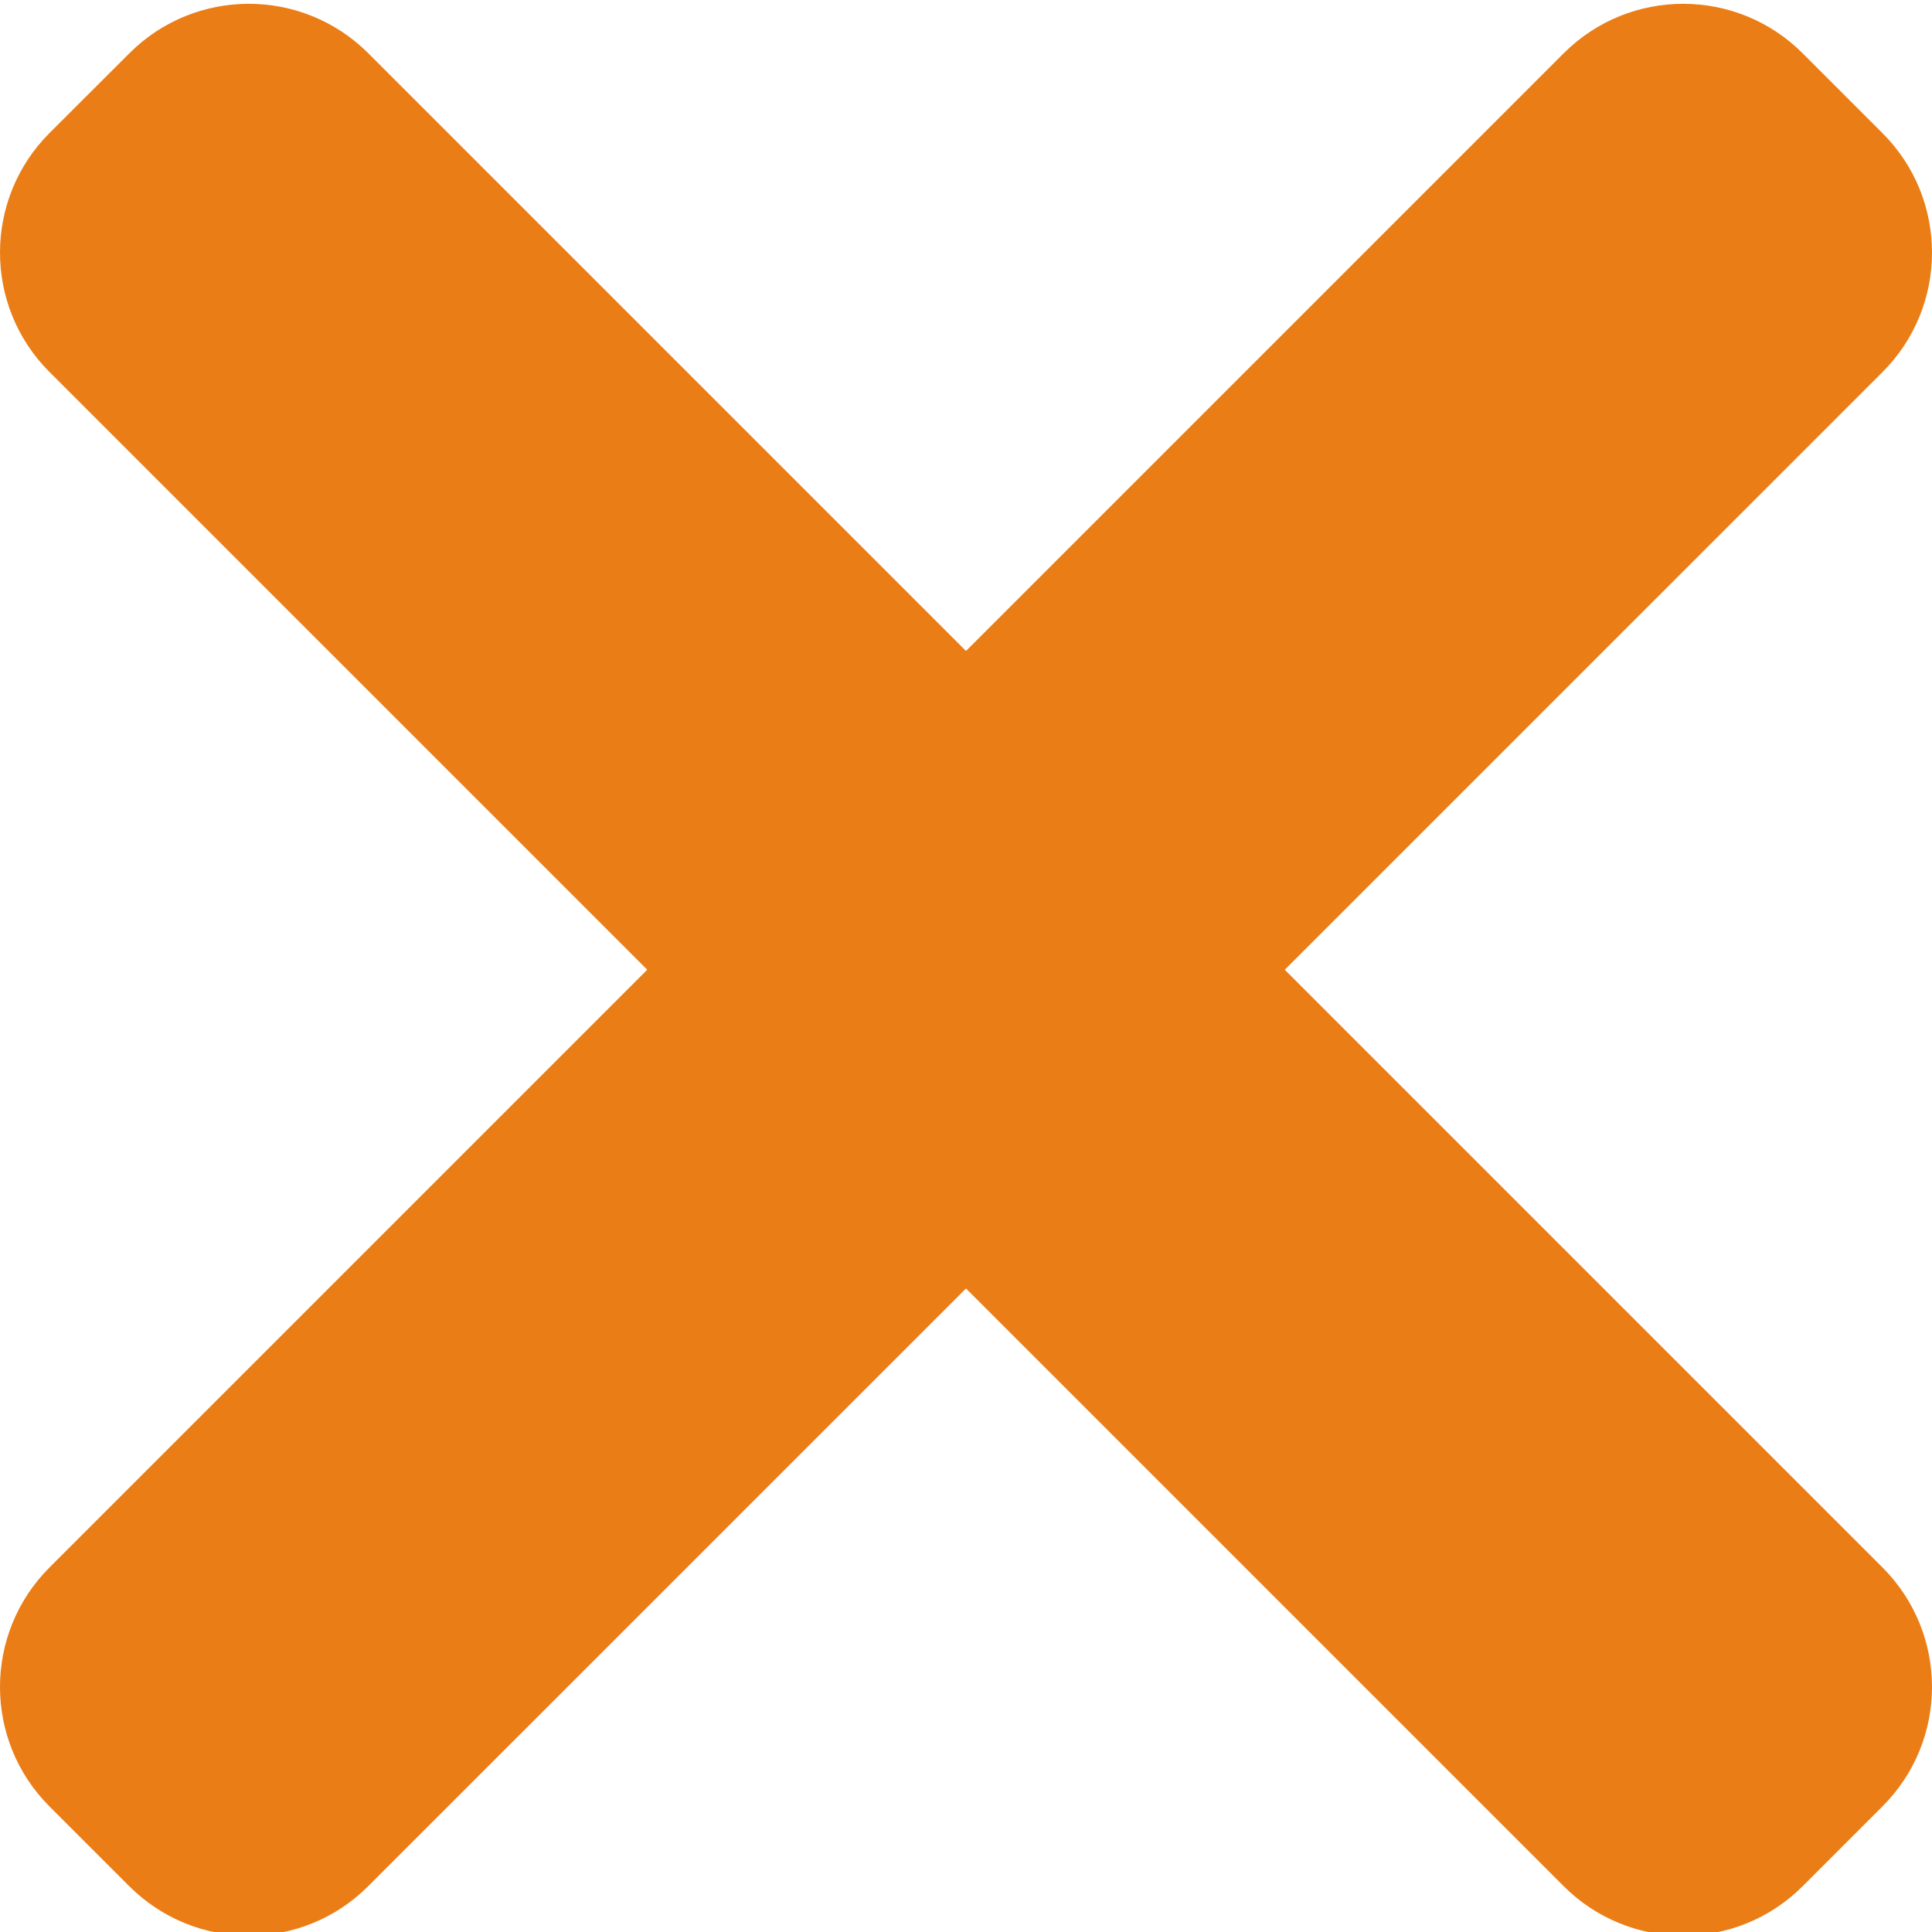
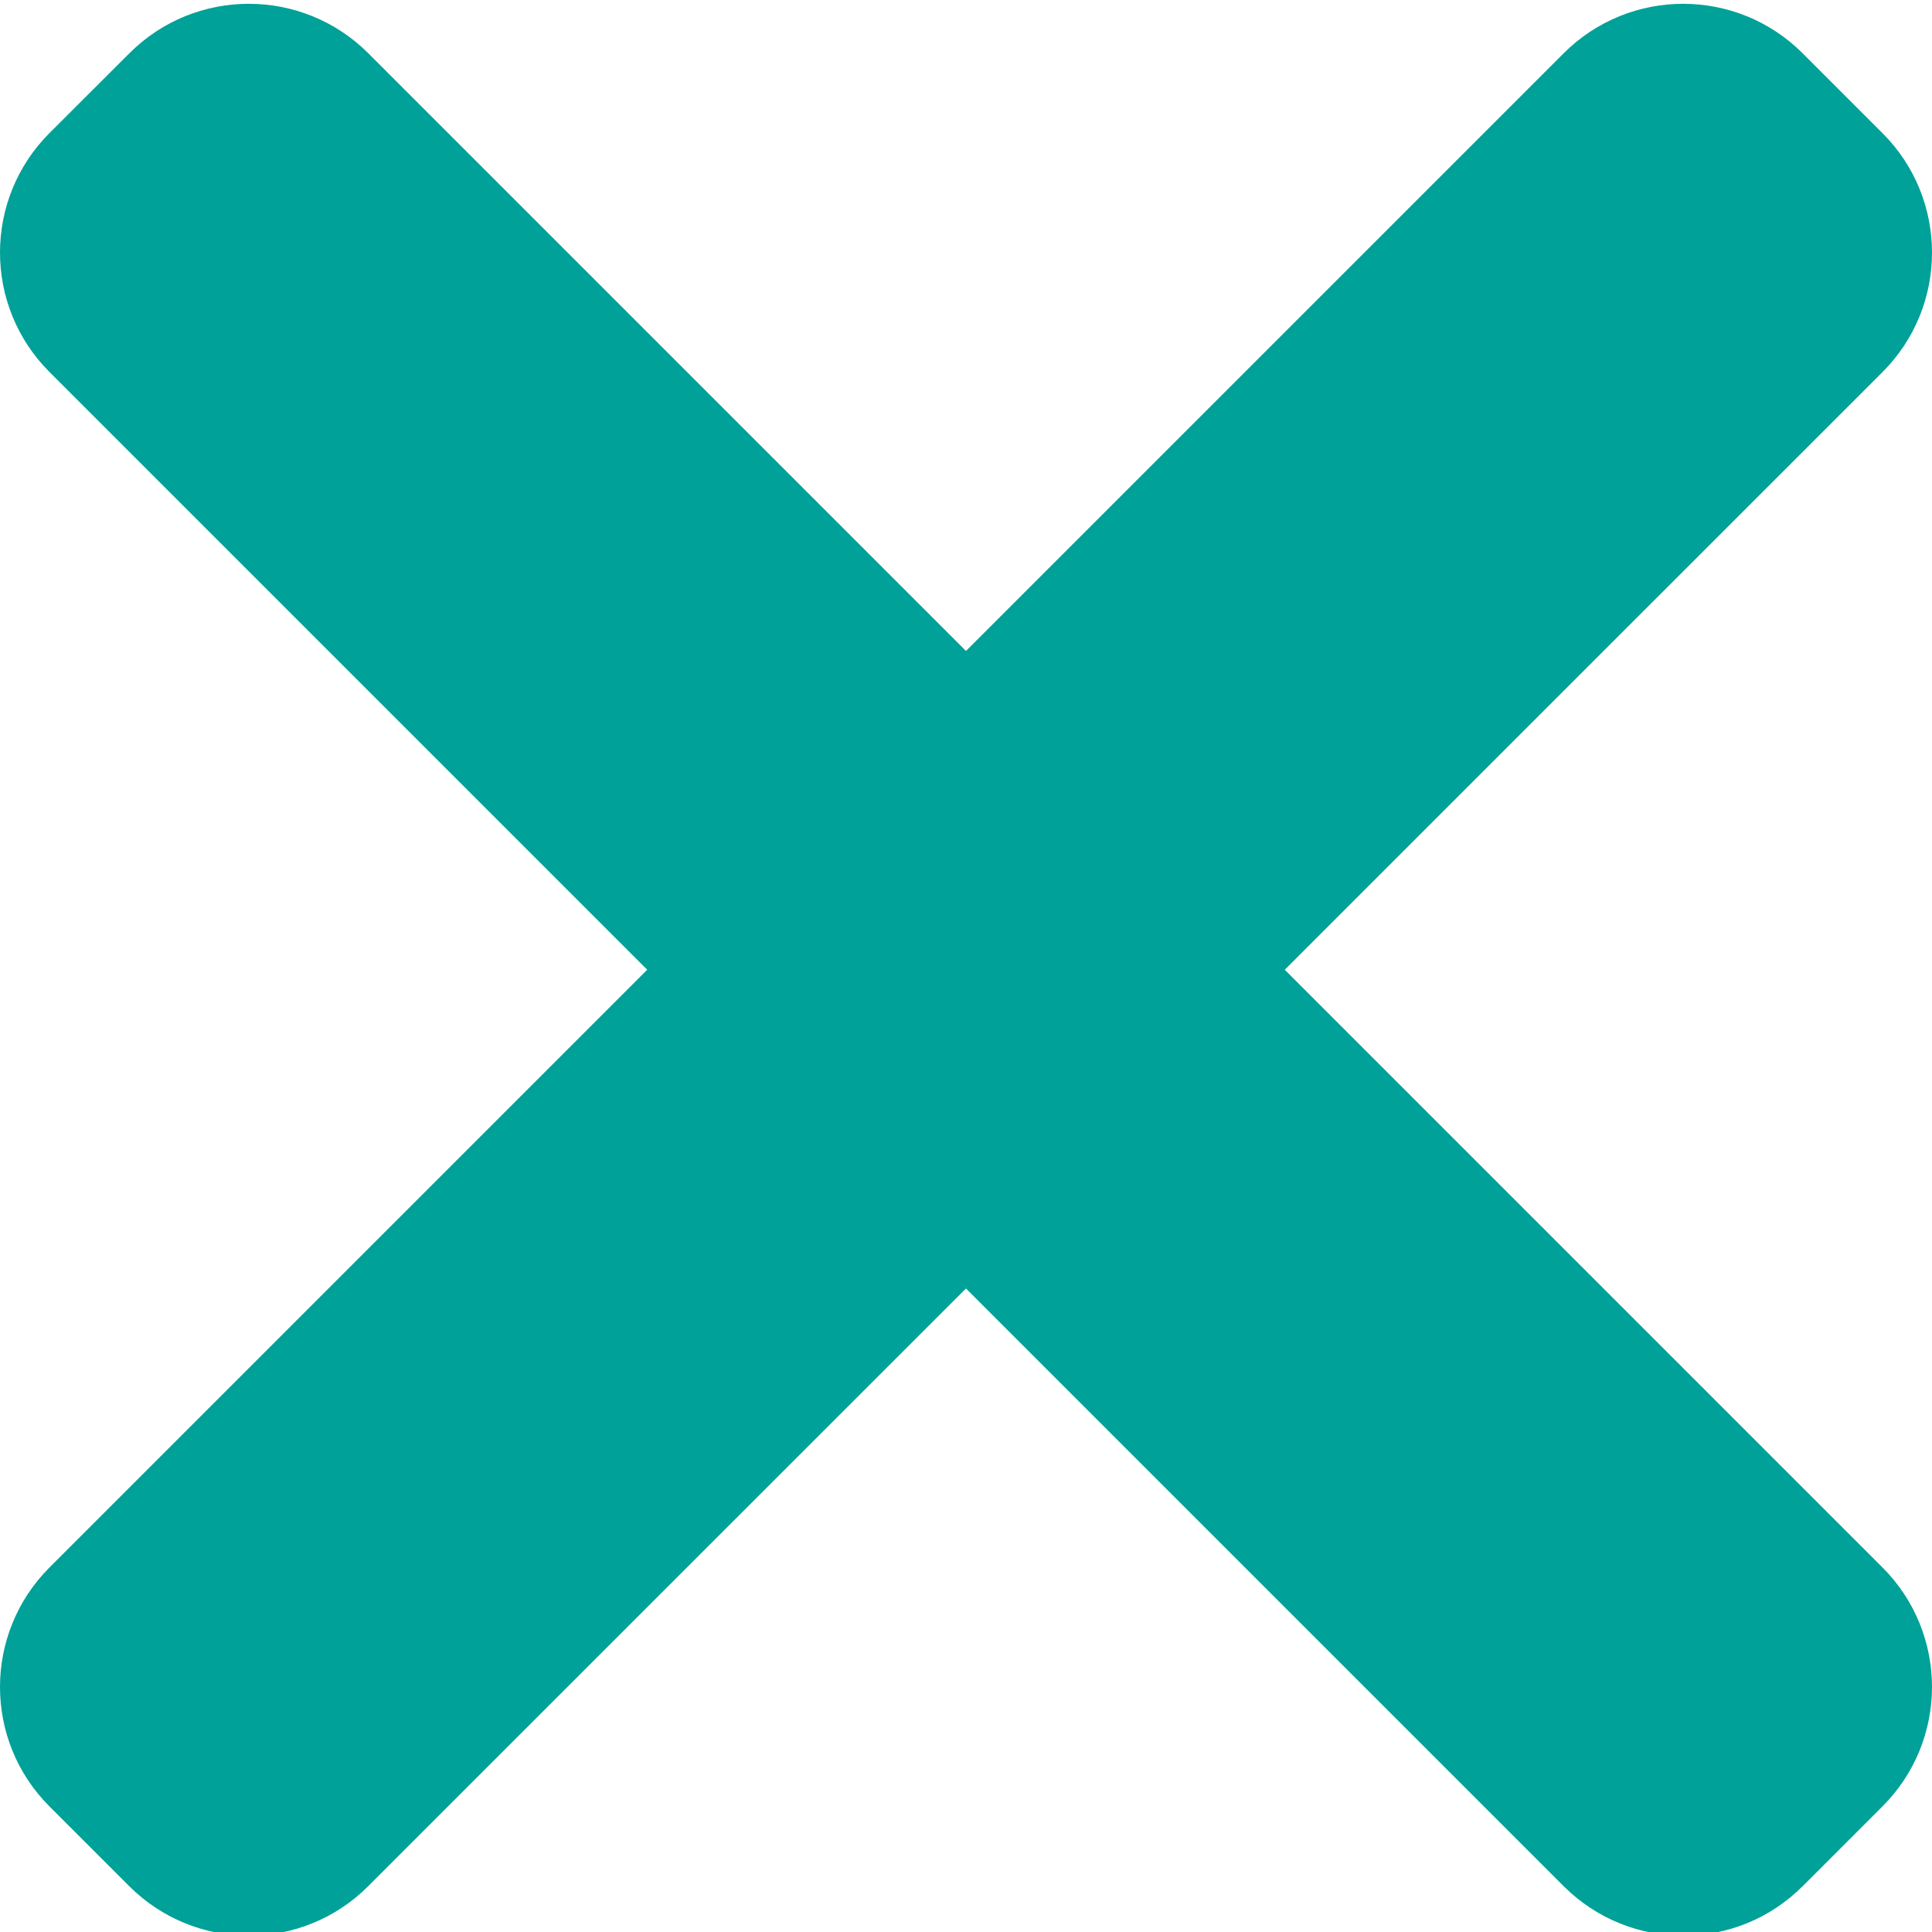
<svg xmlns="http://www.w3.org/2000/svg" height="512px" viewBox="0 0 365.717 365" width="512px">
  <g>
-     <g fill="#f44336">
-       <path d="m356.34 296.348-286.613-286.613c-12.5-12.5-32.766-12.5-45.246 0l-15.105 15.082c-12.5 12.504-12.5 32.77 0 45.25l286.613 286.613c12.504 12.5 32.77 12.5 45.25 0l15.082-15.082c12.523-12.48 12.523-32.75.02-45.25zm0 0" data-original="#F44336" class="active-path" data-old_color="#F44336" fill="#EB7D16" />
-       <path d="m295.988 9.734-286.613 286.613c-12.5 12.5-12.5 32.77 0 45.25l15.082 15.082c12.504 12.5 32.77 12.5 45.25 0l286.633-286.594c12.504-12.5 12.504-32.766 0-45.246l-15.082-15.082c-12.5-12.523-32.766-12.523-45.27-.023zm0 0" data-original="#F44336" class="active-path" data-old_color="#F44336" fill="#EB7D16" />
+     <g fill="#00a198">
+       <path d="m356.34 296.348-286.613-286.613c-12.5-12.5-32.766-12.5-45.246 0l-15.105 15.082c-12.5 12.504-12.5 32.77 0 45.25l286.613 286.613c12.504 12.5 32.77 12.5 45.25 0l15.082-15.082c12.523-12.48 12.523-32.75.02-45.25zm0 0" data-original="#F44336" class="active-path" data-old_color="#F44336" fill="#00a198" />
+       <path d="m295.988 9.734-286.613 286.613c-12.5 12.5-12.5 32.77 0 45.25l15.082 15.082c12.504 12.5 32.77 12.5 45.25 0l286.633-286.594c12.504-12.5 12.504-32.766 0-45.246l-15.082-15.082c-12.5-12.523-32.766-12.523-45.27-.023zm0 0" data-original="#F44336" class="active-path" data-old_color="#F44336" fill="#00a198" />
    </g>
  </g>
</svg>
